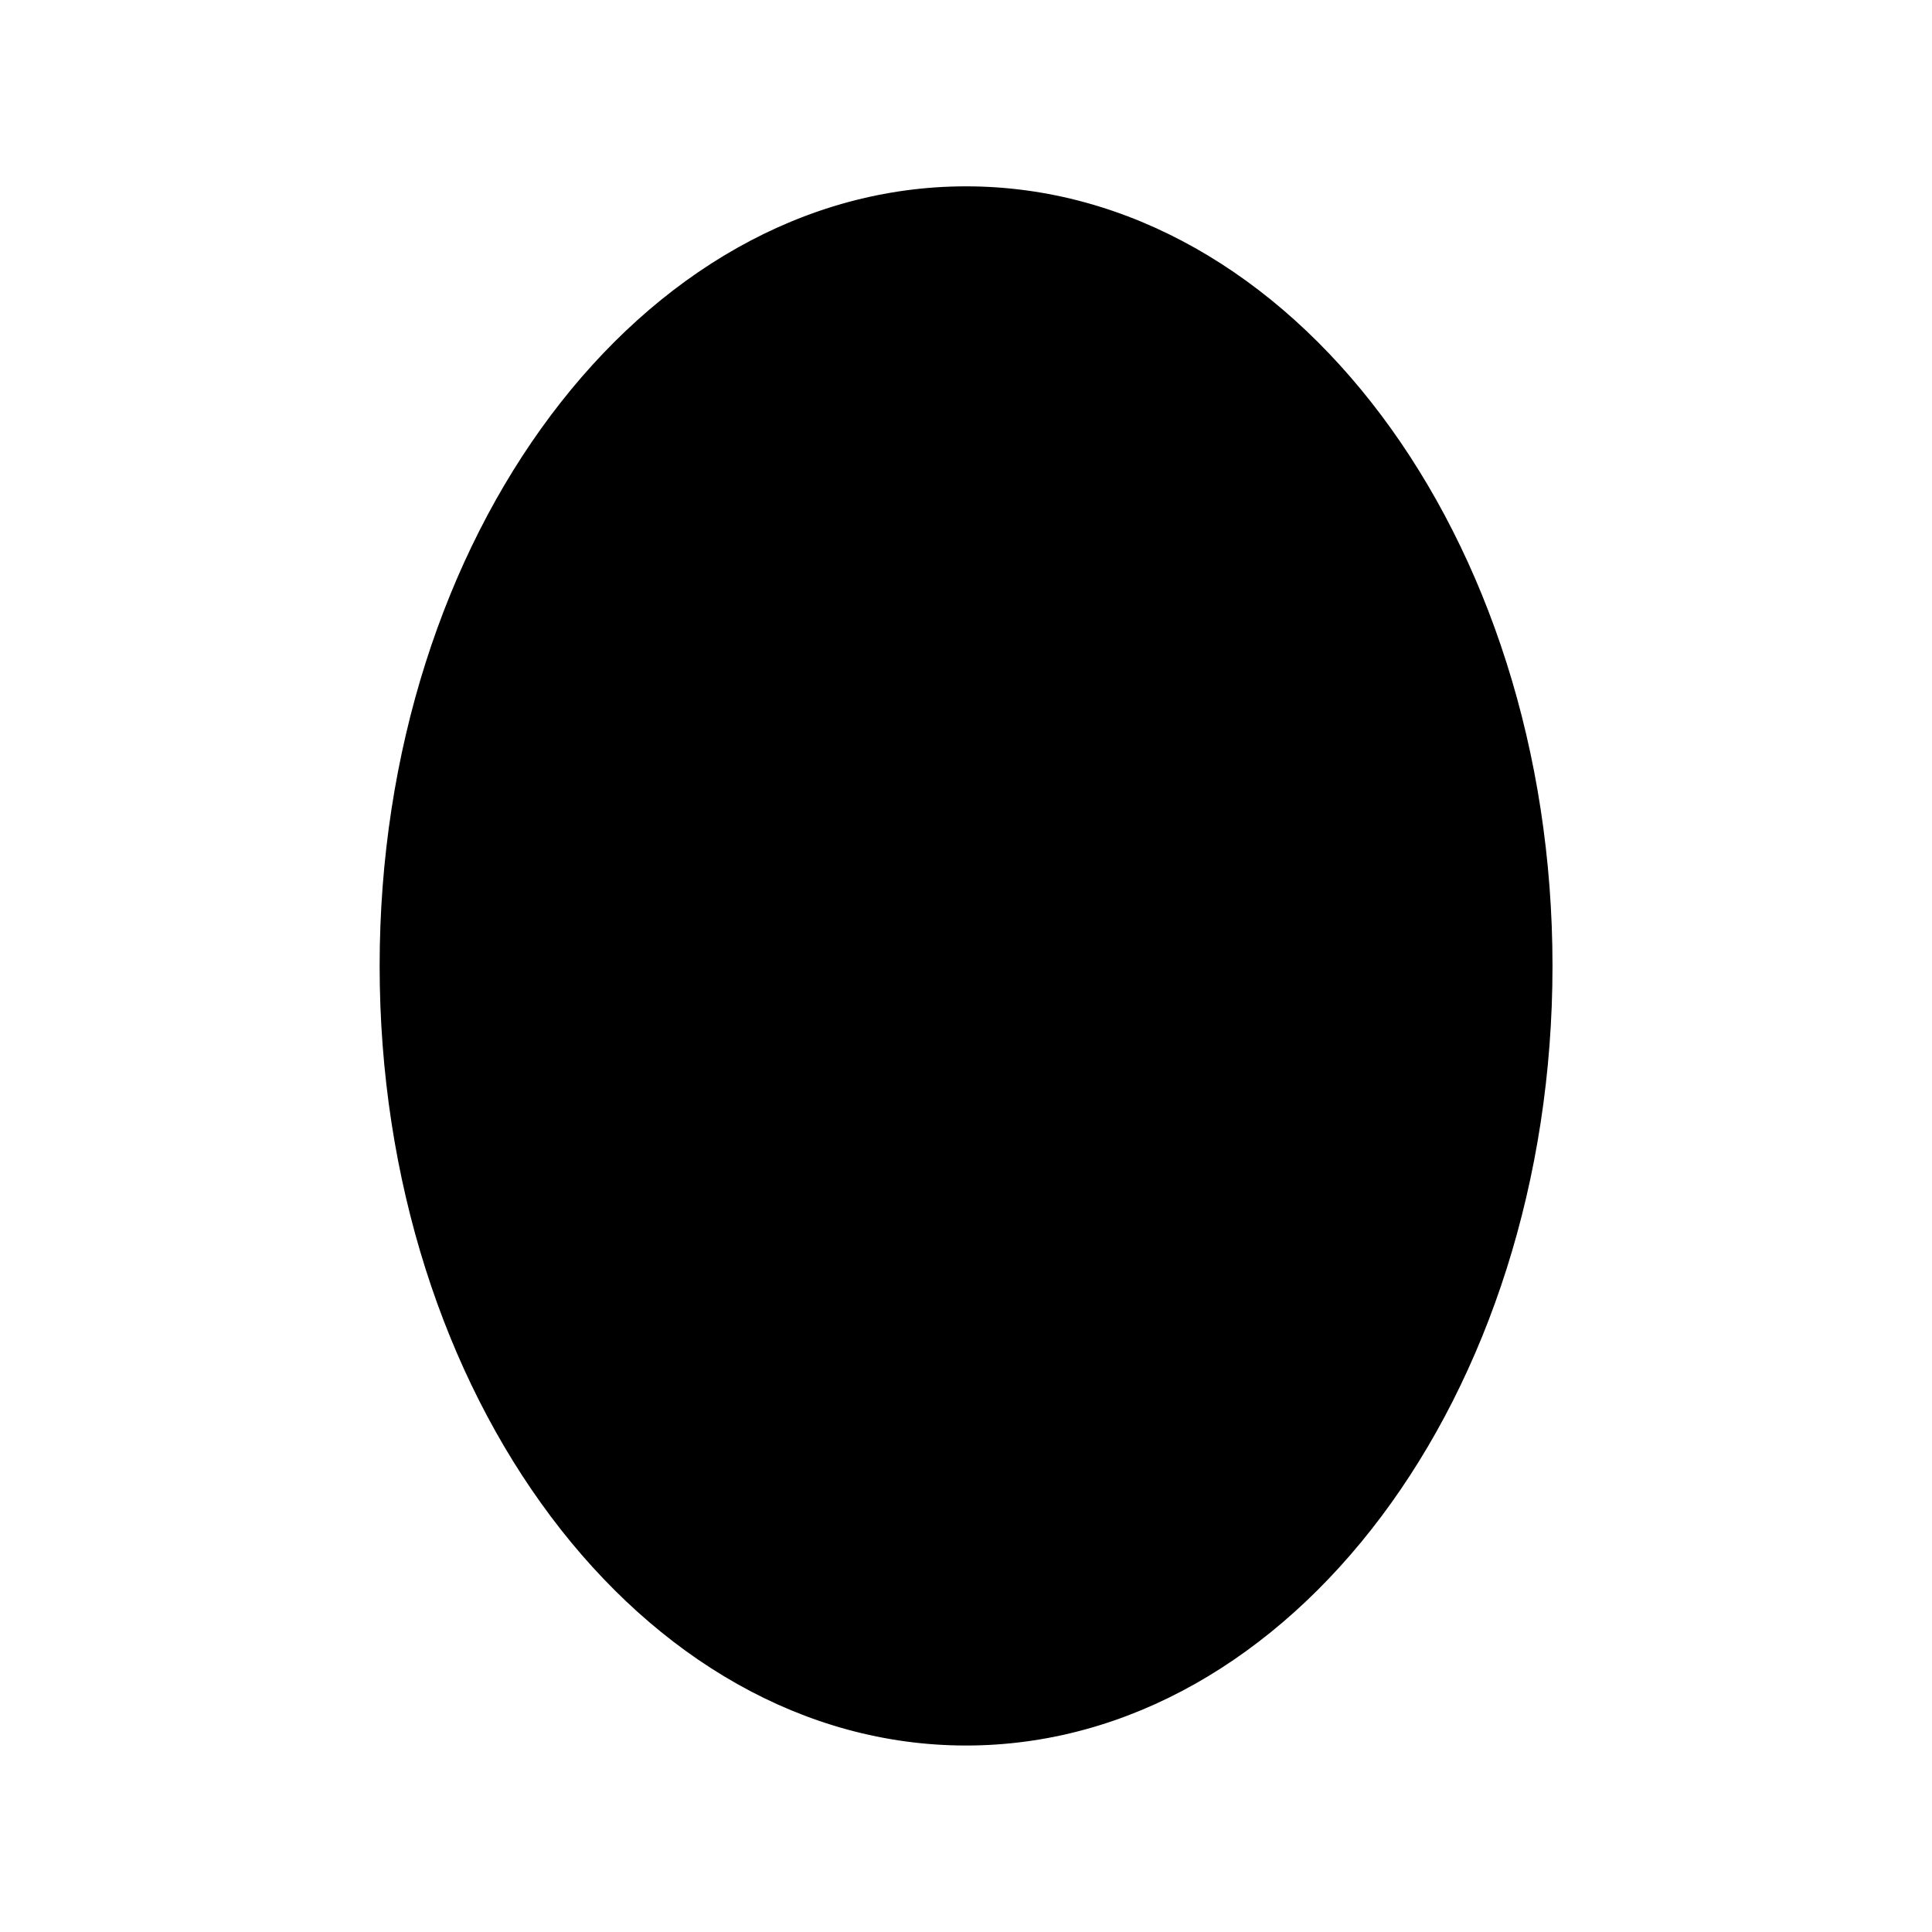
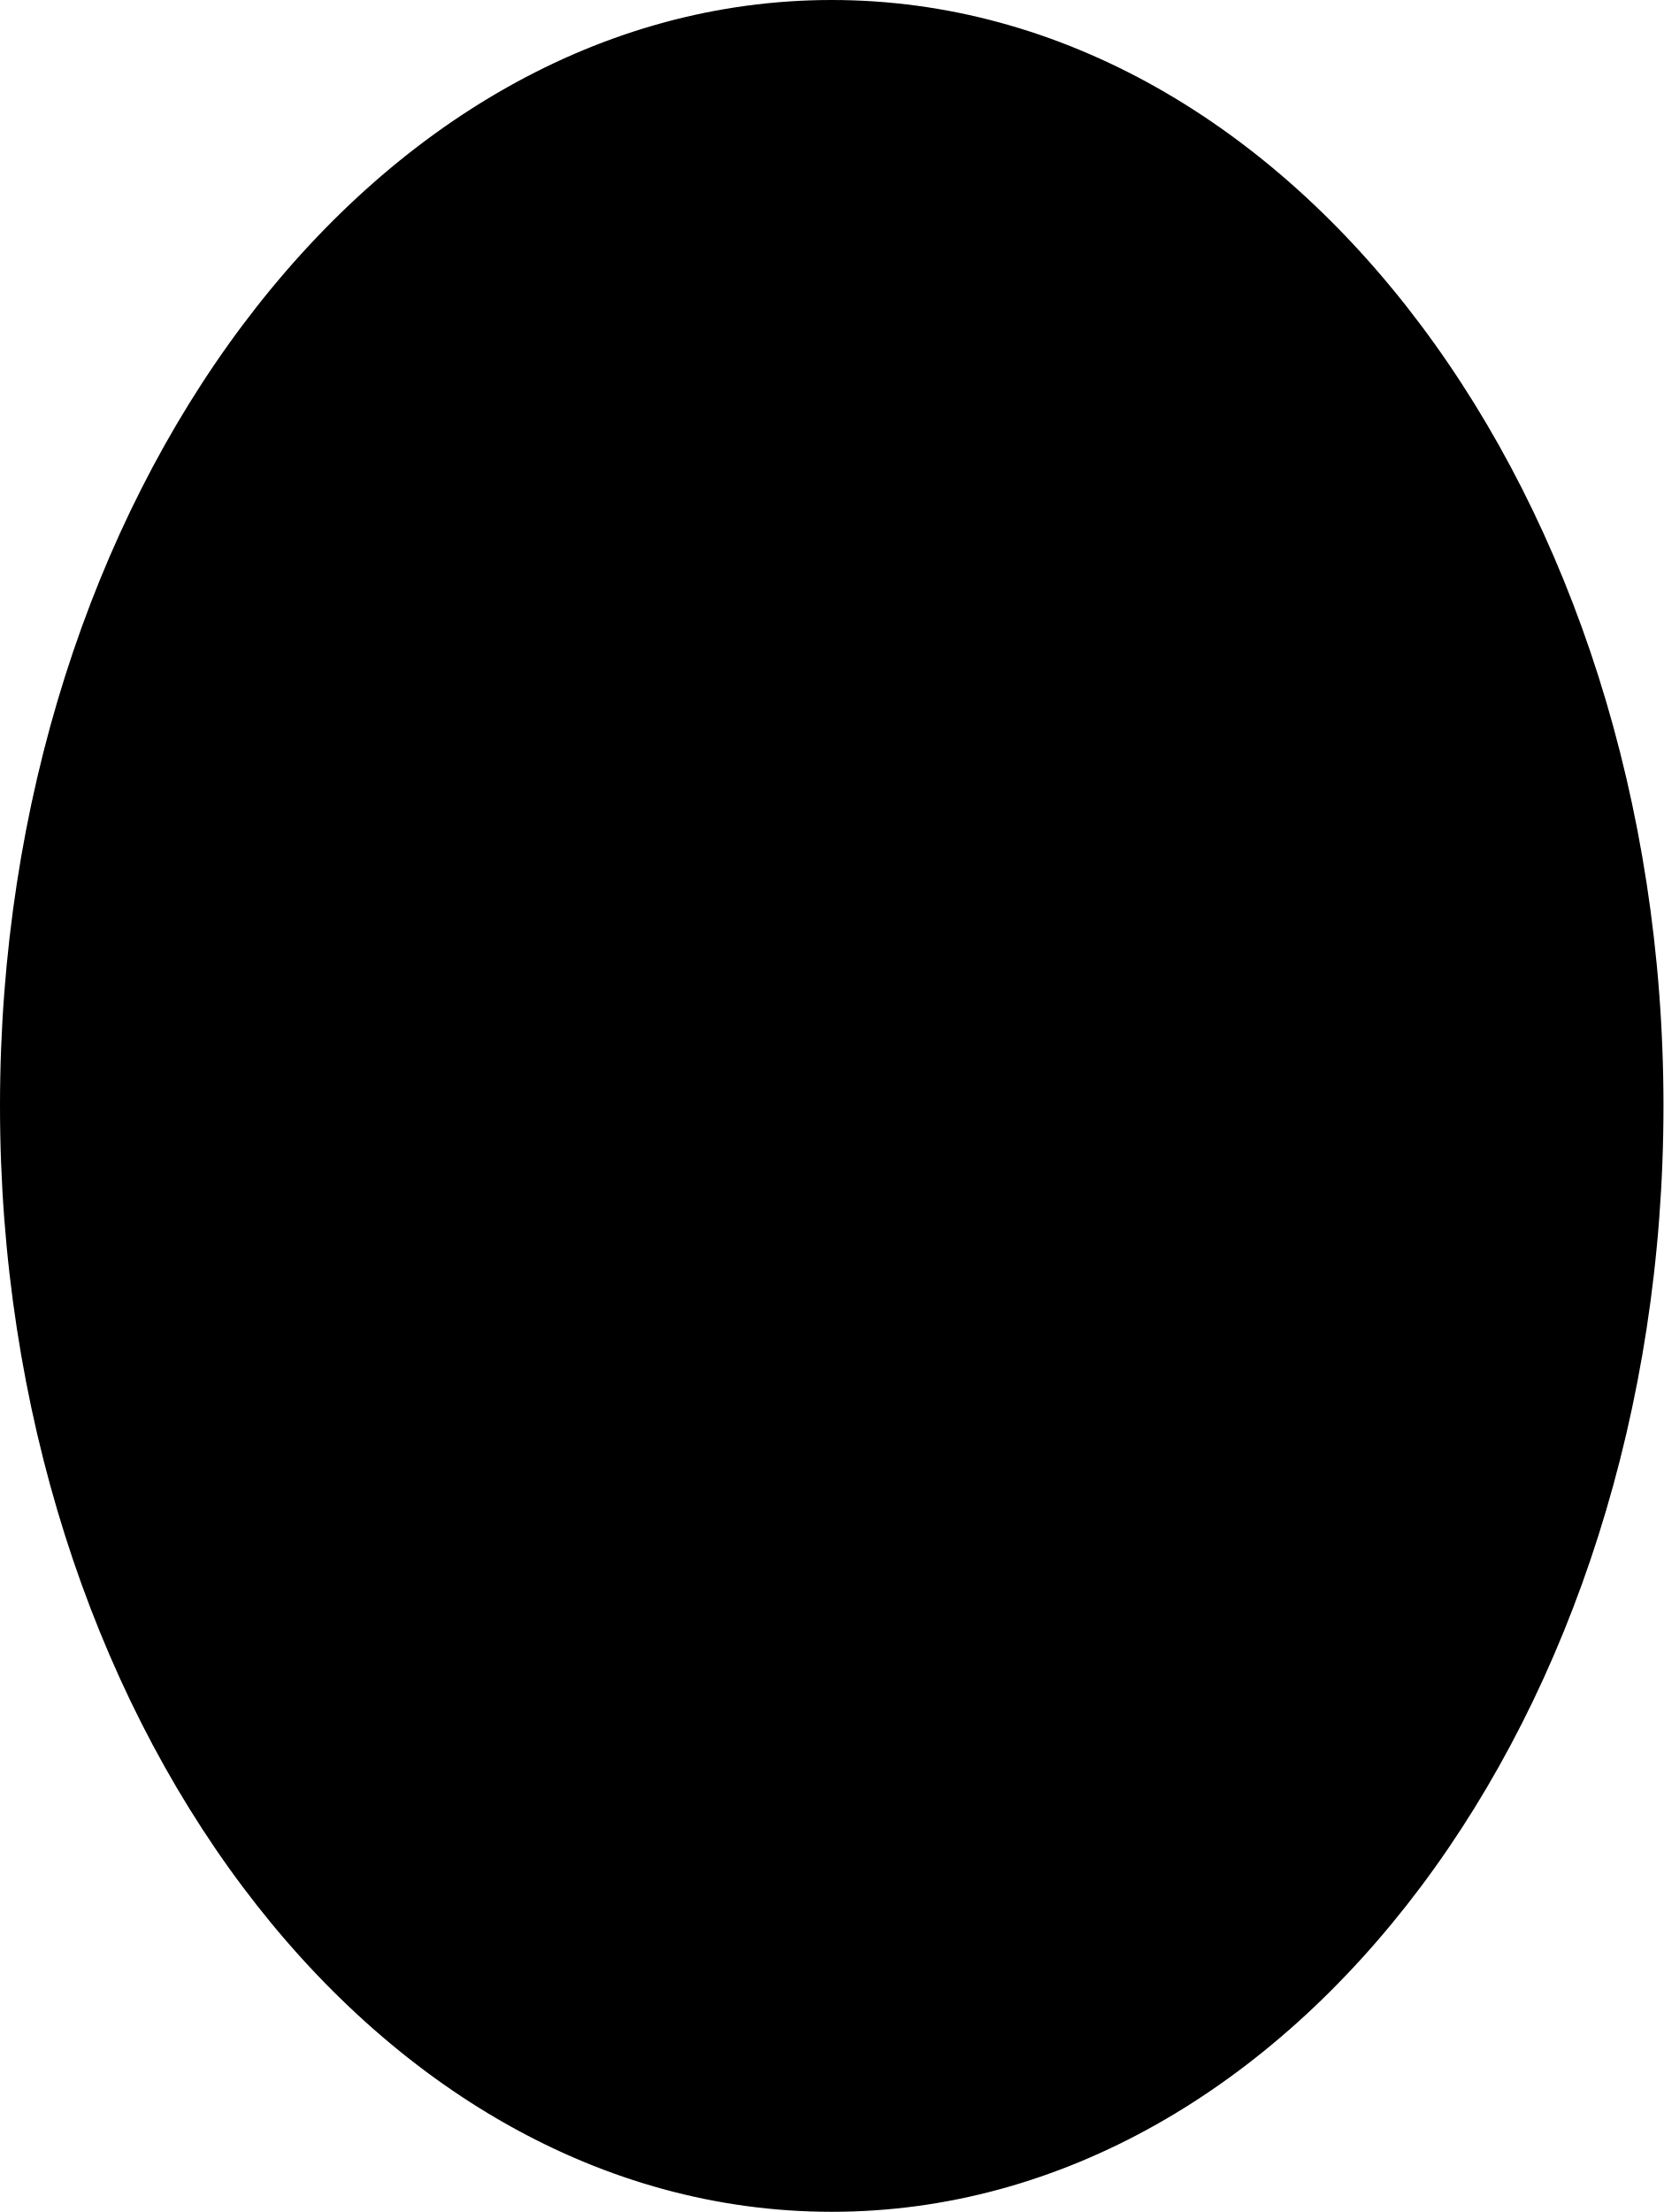
- <svg xmlns="http://www.w3.org/2000/svg" id="Livello_1" data-name="Livello 1" viewBox="0 0 141.73 141.73">
+ <svg xmlns="http://www.w3.org/2000/svg" id="Livello_1" data-name="Livello 1" viewBox="0 0 86.04 114.39">
  <defs>
    <style>.cls-1{stroke:#000;stroke-miterlimit:10;}</style>
  </defs>
-   <ellipse class="cls-1" cx="70.87" cy="70.86" rx="42.52" ry="56.69" />
+   <ellipse class="cls-1" cx="43.02" cy="57.19" rx="42.52" ry="56.69" />
</svg>
